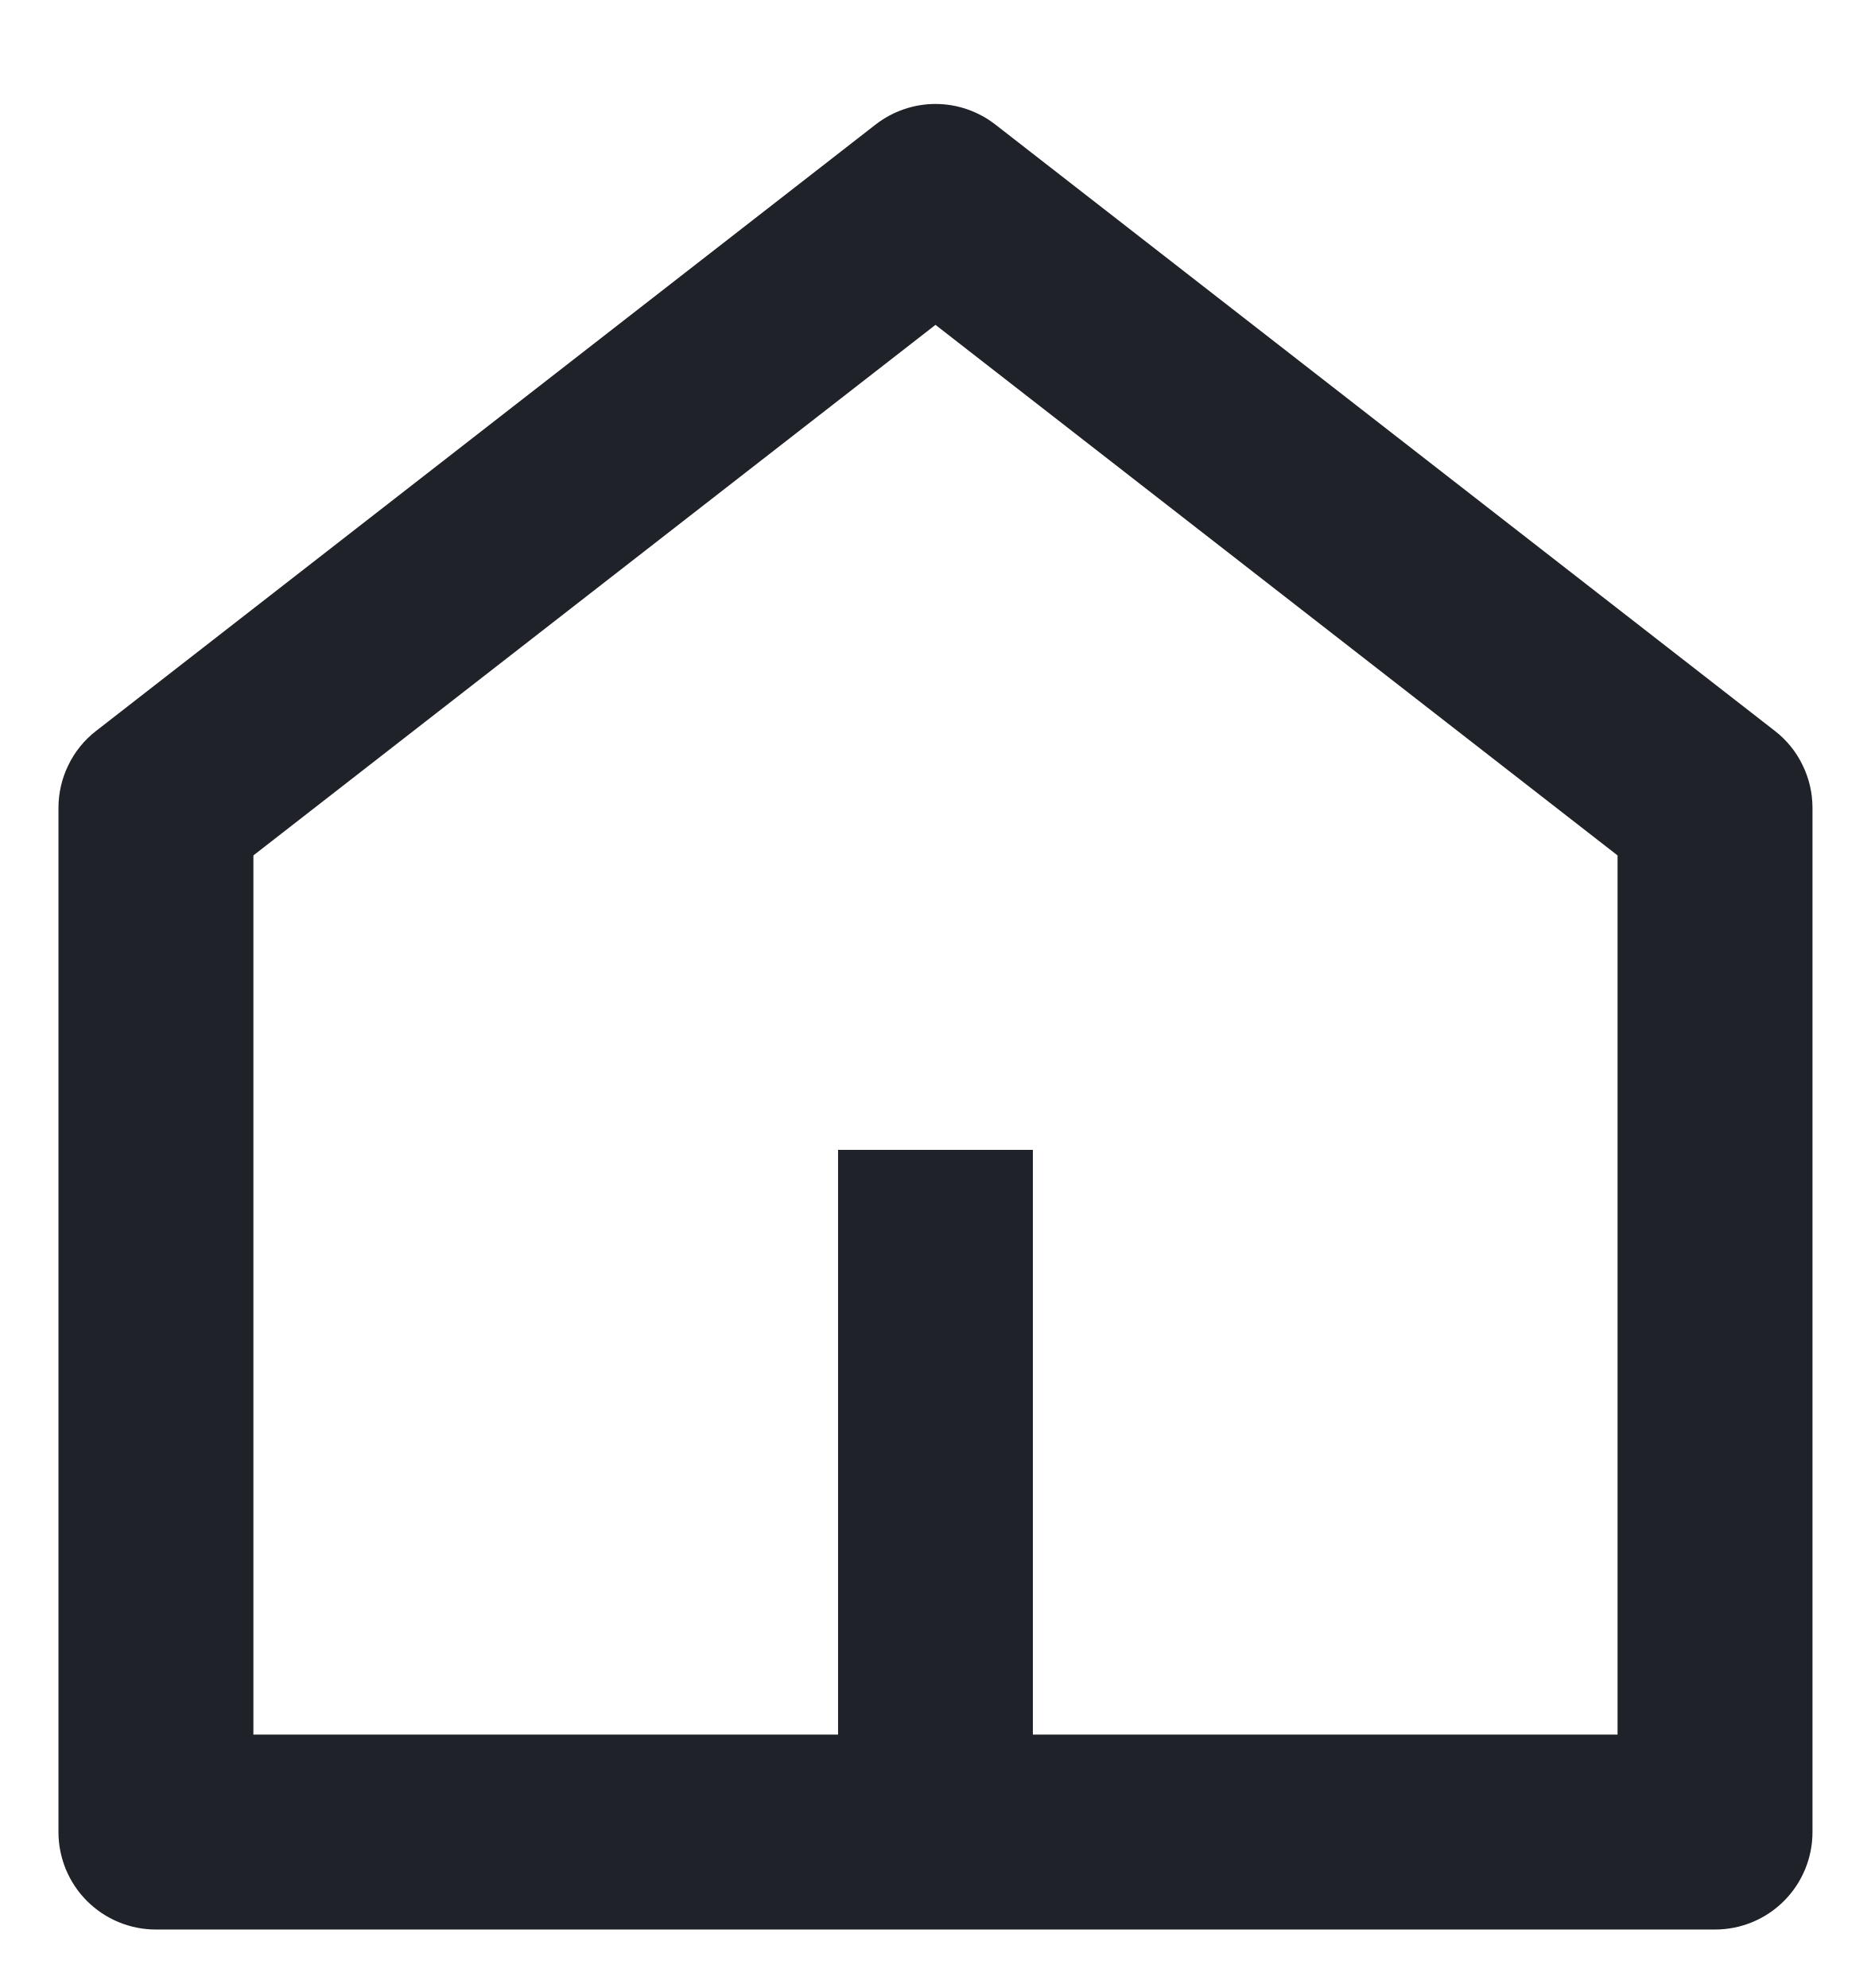
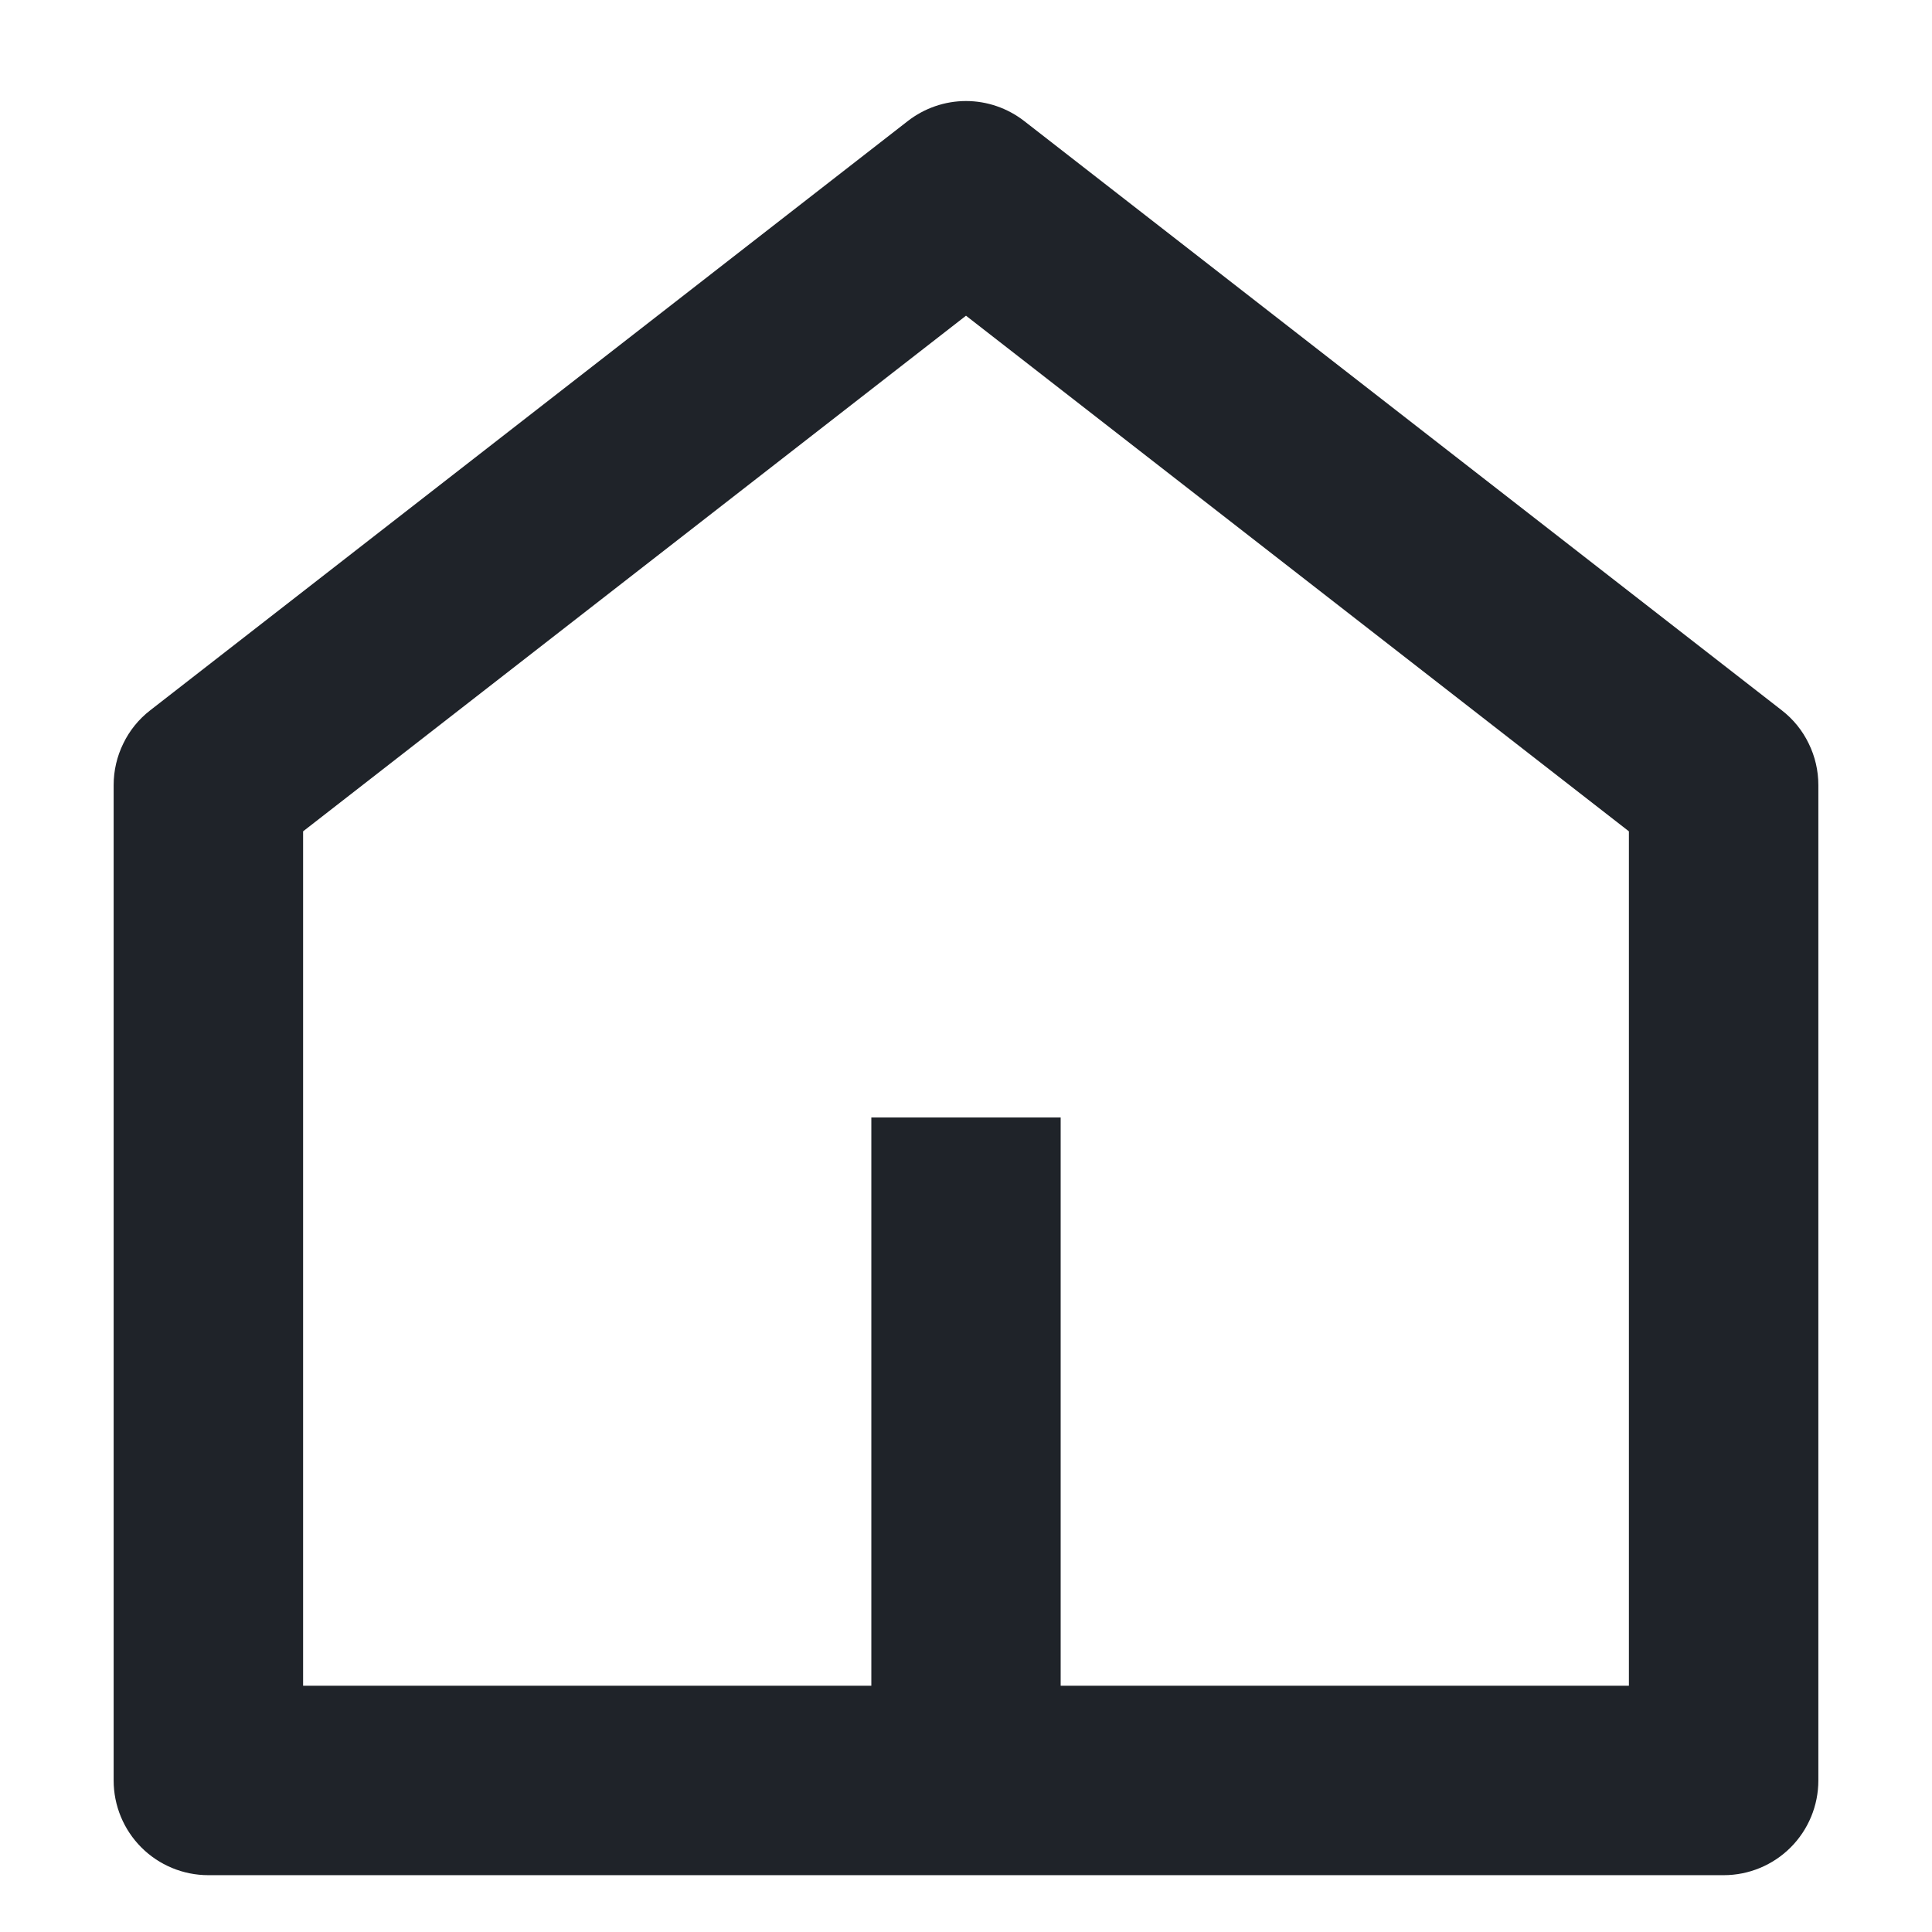
- <svg xmlns="http://www.w3.org/2000/svg" width="16" height="17" viewBox="0 0 16 17" fill="none">
+ <svg xmlns="http://www.w3.org/2000/svg" width="20" height="20" viewBox="0 0 16 17" fill="none">
  <path d="M8.833 14.833H13.833V7.315L8 2.778L2.167 7.315V14.833H7.167V9.833H8.833V14.833ZM15.5 15.667C15.5 15.888 15.412 16.1 15.256 16.256C15.1 16.412 14.888 16.5 14.667 16.5H1.333C1.112 16.5 0.9 16.412 0.744 16.256C0.588 16.1 0.5 15.888 0.5 15.667V6.908C0.5 6.781 0.529 6.656 0.585 6.542C0.64 6.428 0.721 6.328 0.822 6.25L7.488 1.065C7.635 0.951 7.815 0.889 8 0.889C8.185 0.889 8.365 0.951 8.512 1.065L15.178 6.25C15.279 6.328 15.36 6.428 15.415 6.542C15.471 6.656 15.5 6.781 15.5 6.908V15.667Z" fill="#1F2329" />
</svg>
